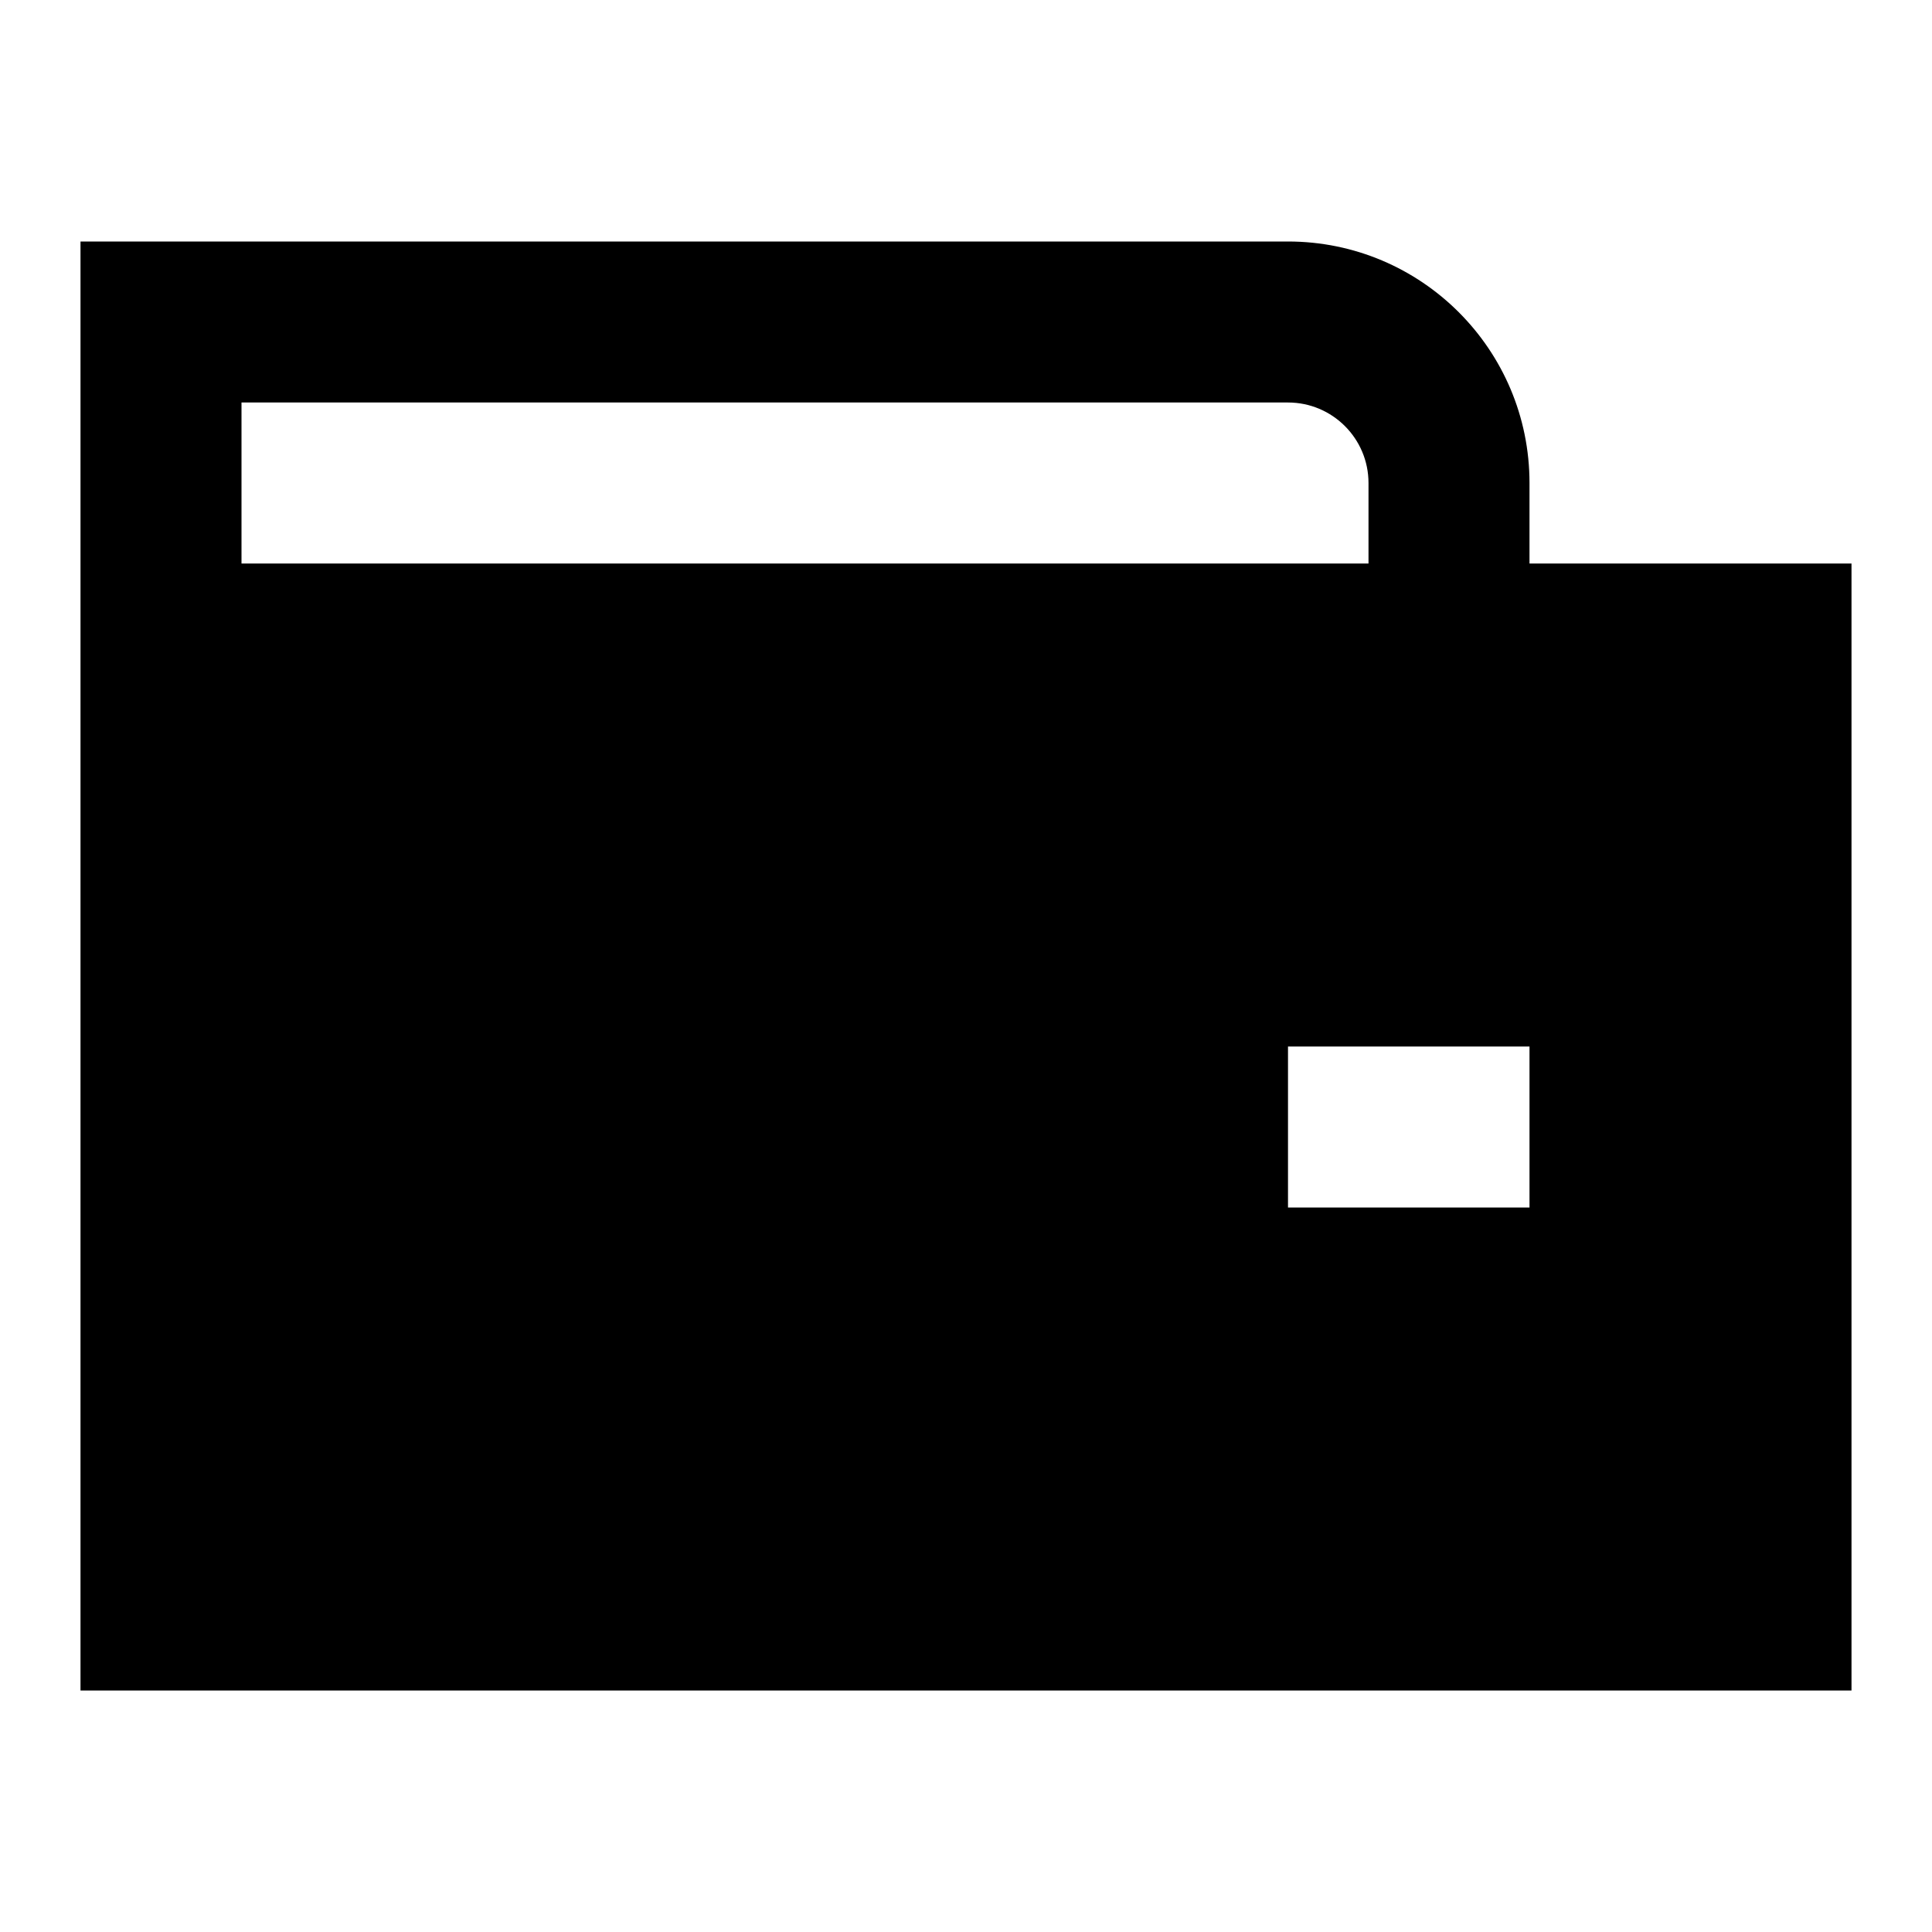
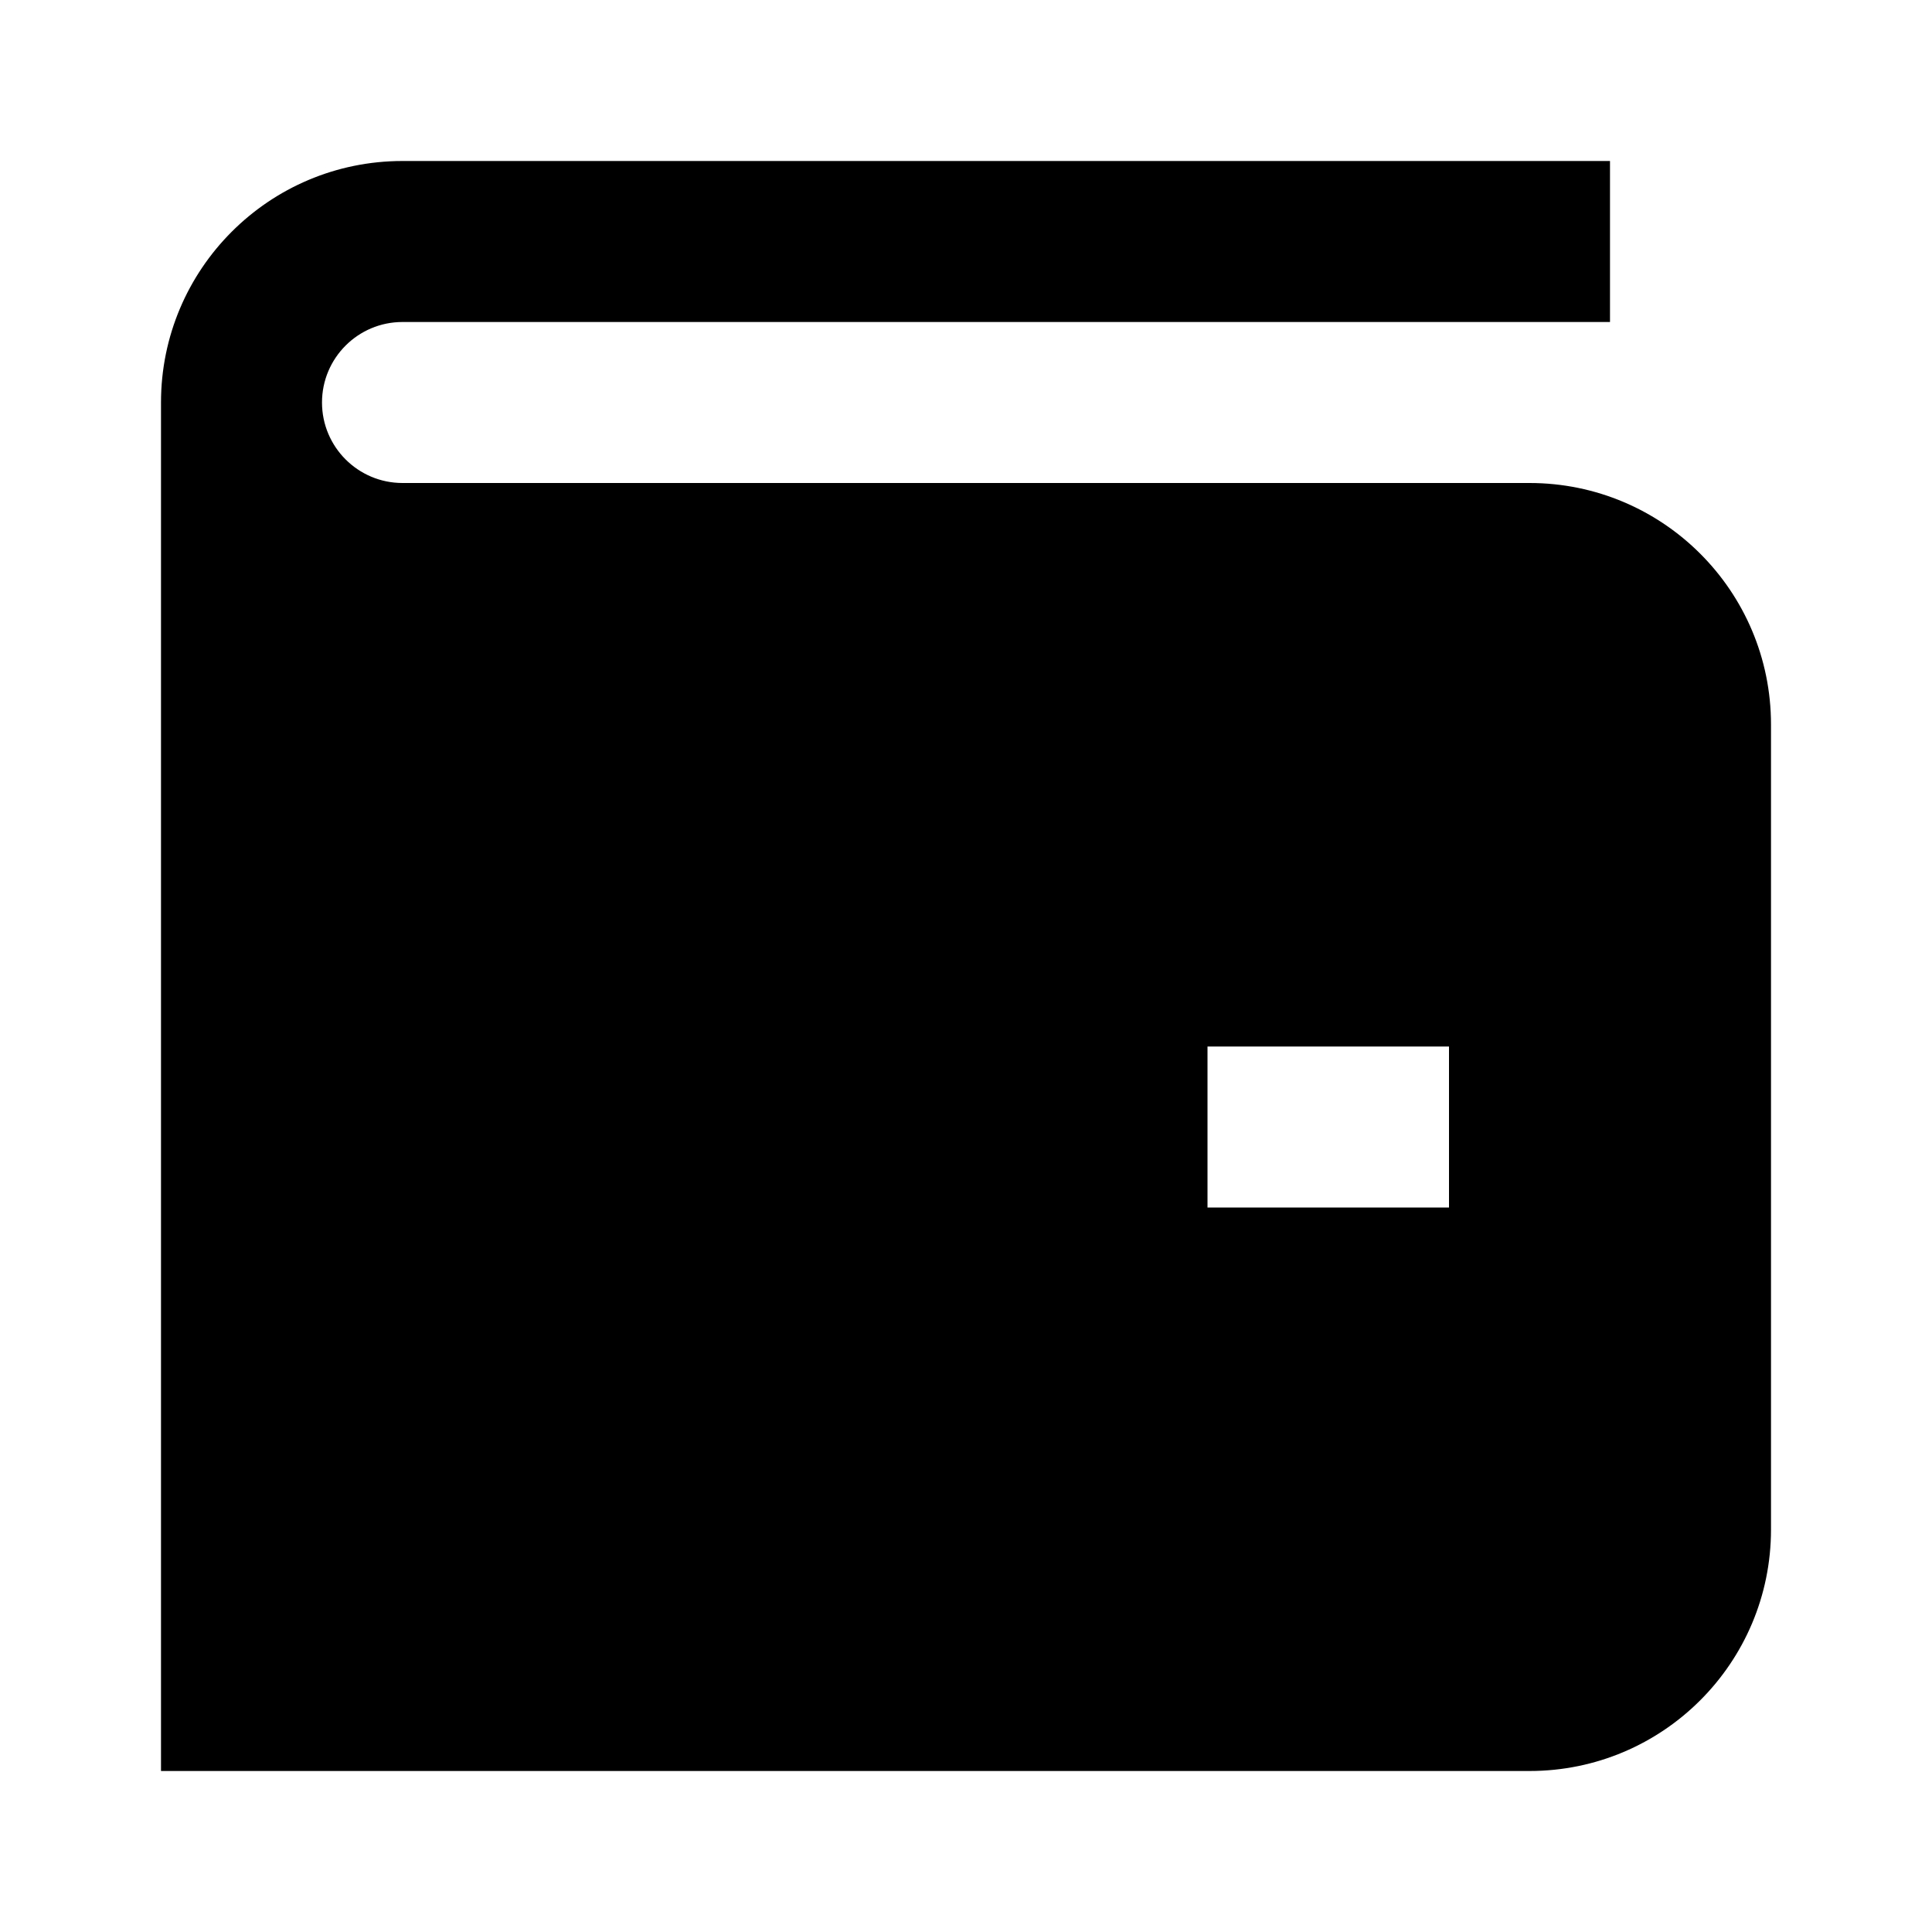
<svg xmlns="http://www.w3.org/2000/svg" width="24" height="24" viewBox="0 0 24 24" fill="none">
-   <path d="M16 3H1V21H23V7H19V6C19 4.343 17.657 3 16 3ZM17 7H3V5H16C16.552 5 17 5.448 17 6V7ZM19 15H16V13H19V15Z" fill="black" />
+   <path d="M5 2C3.343 2 2 3.343 2 5L2 22H19C20.657 22 22 20.657 22 19V9C22 7.343 20.657 6 19 6H5C4.448 6 4 5.552 4 5C4 4.448 4.448 4 5 4H20V2H5ZM18 15H15V13H18V15Z" fill="black" />
</svg>
